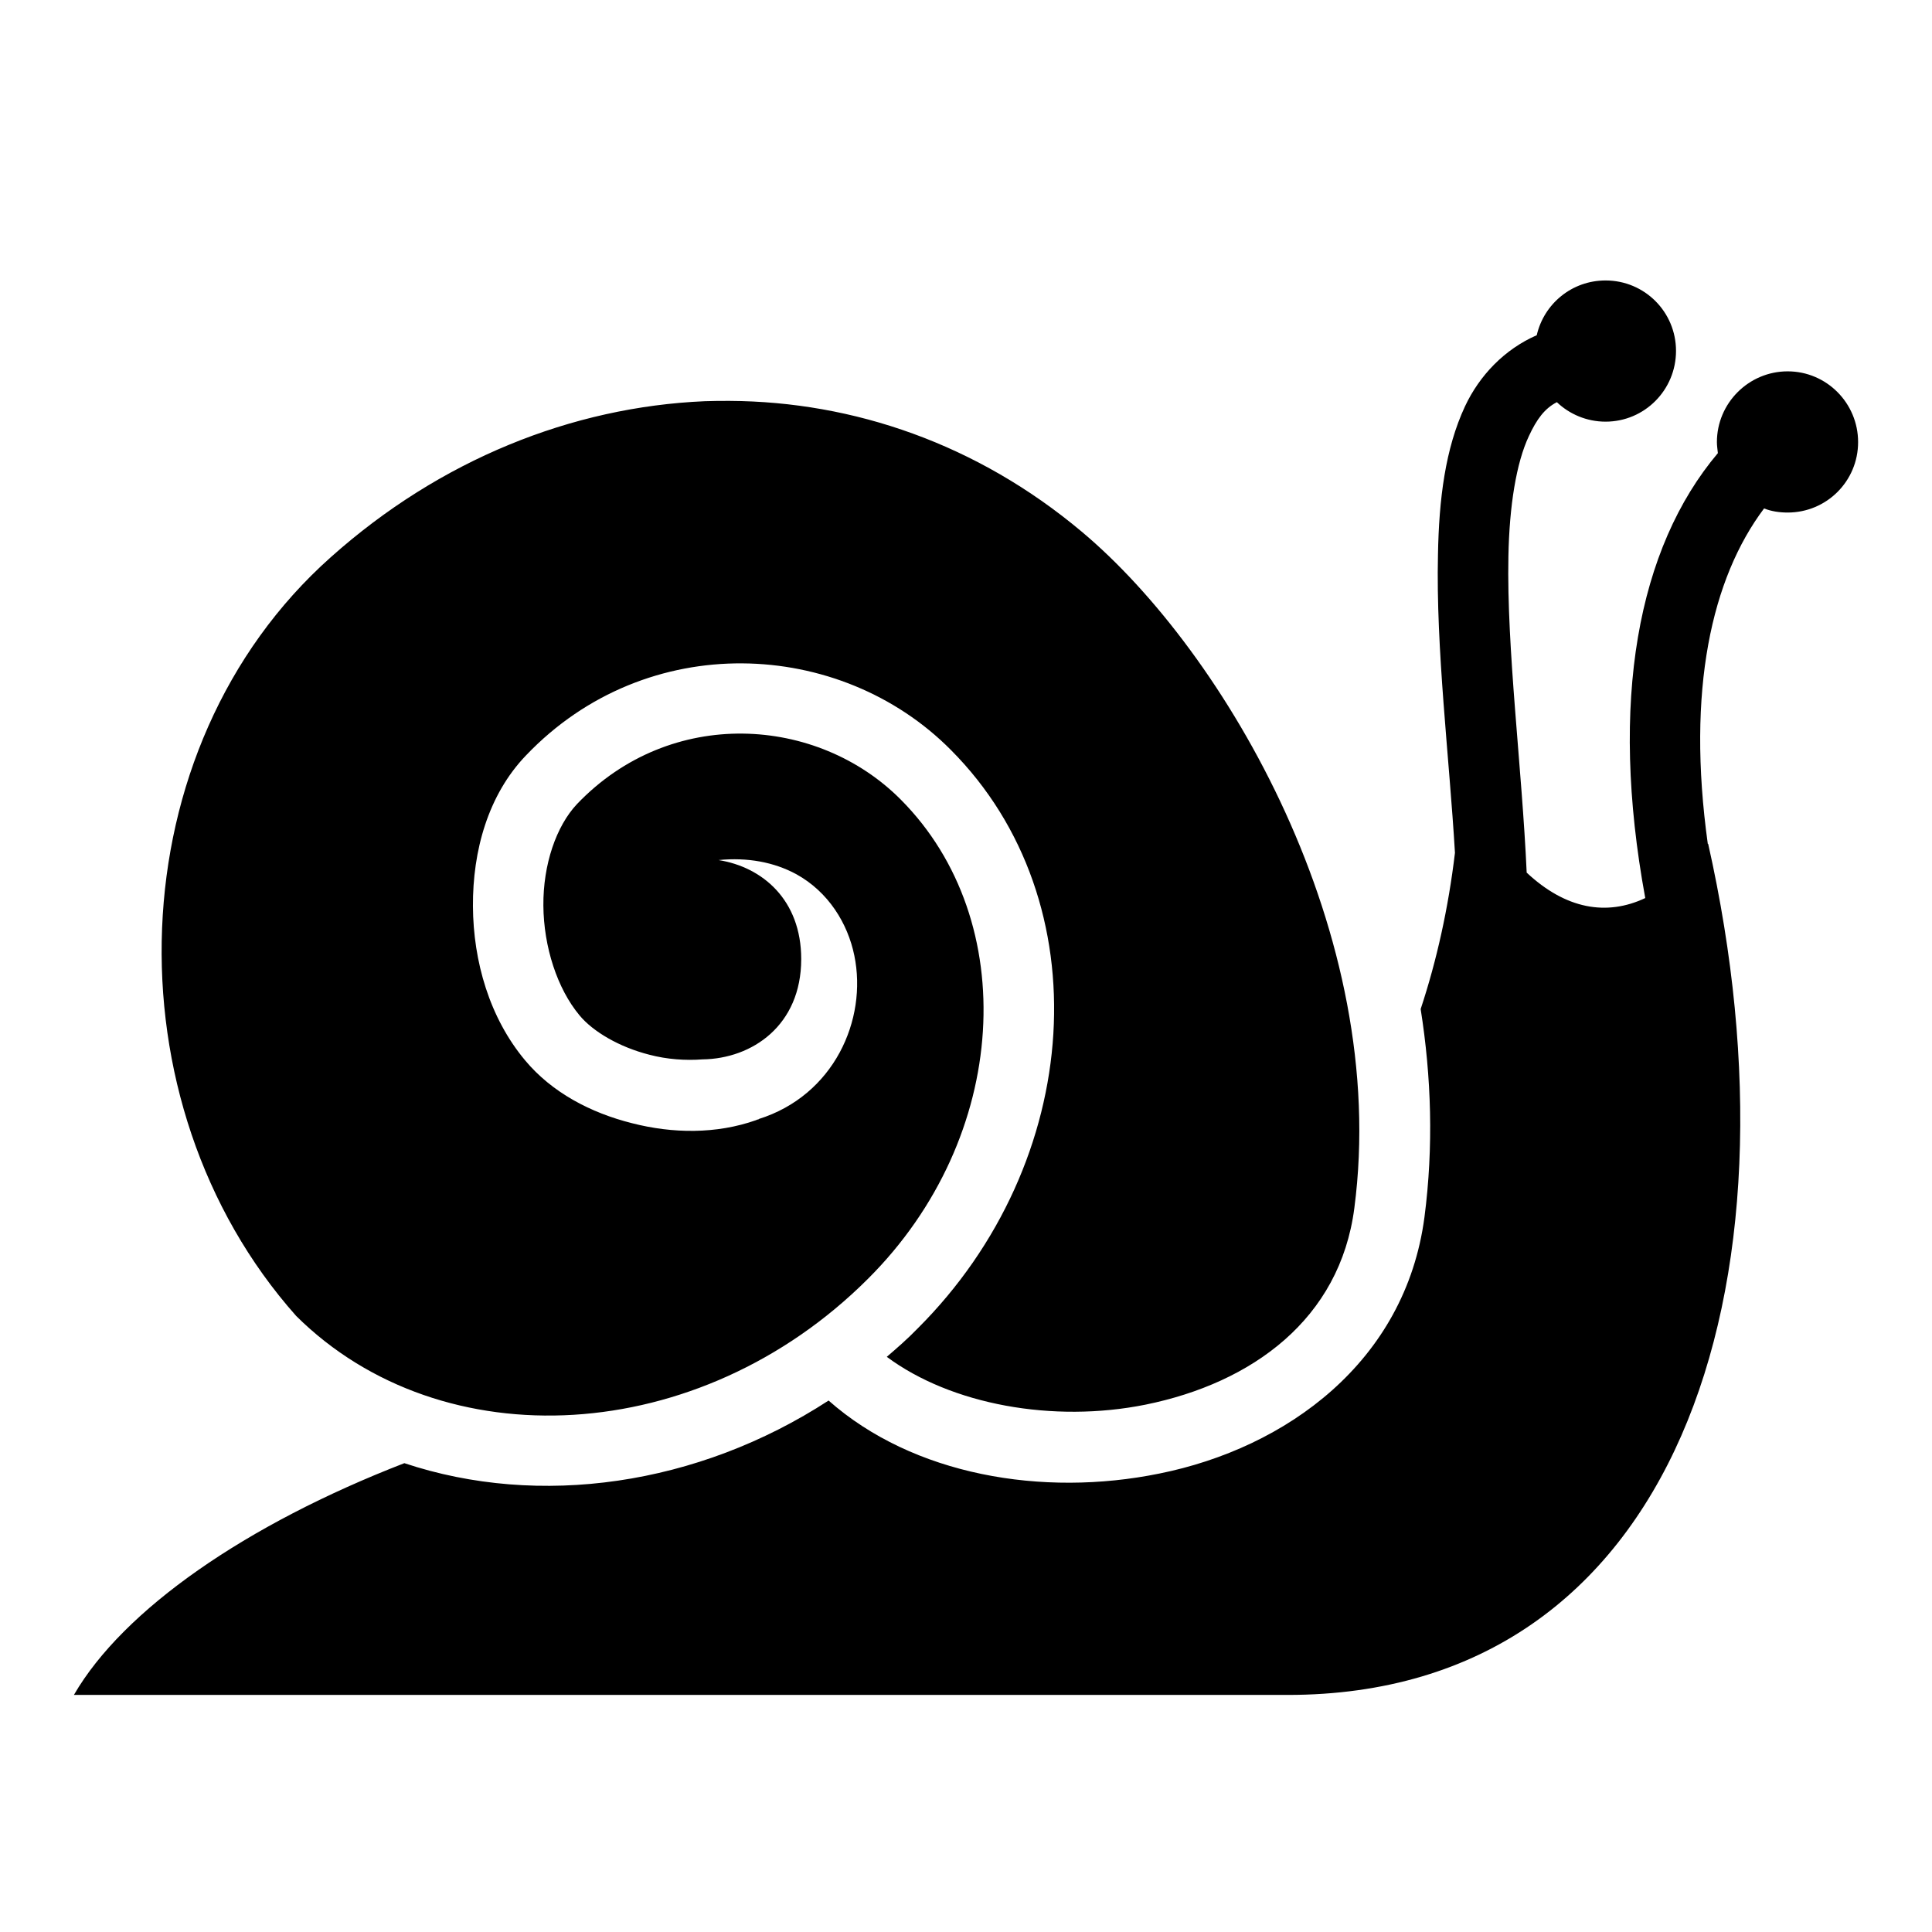
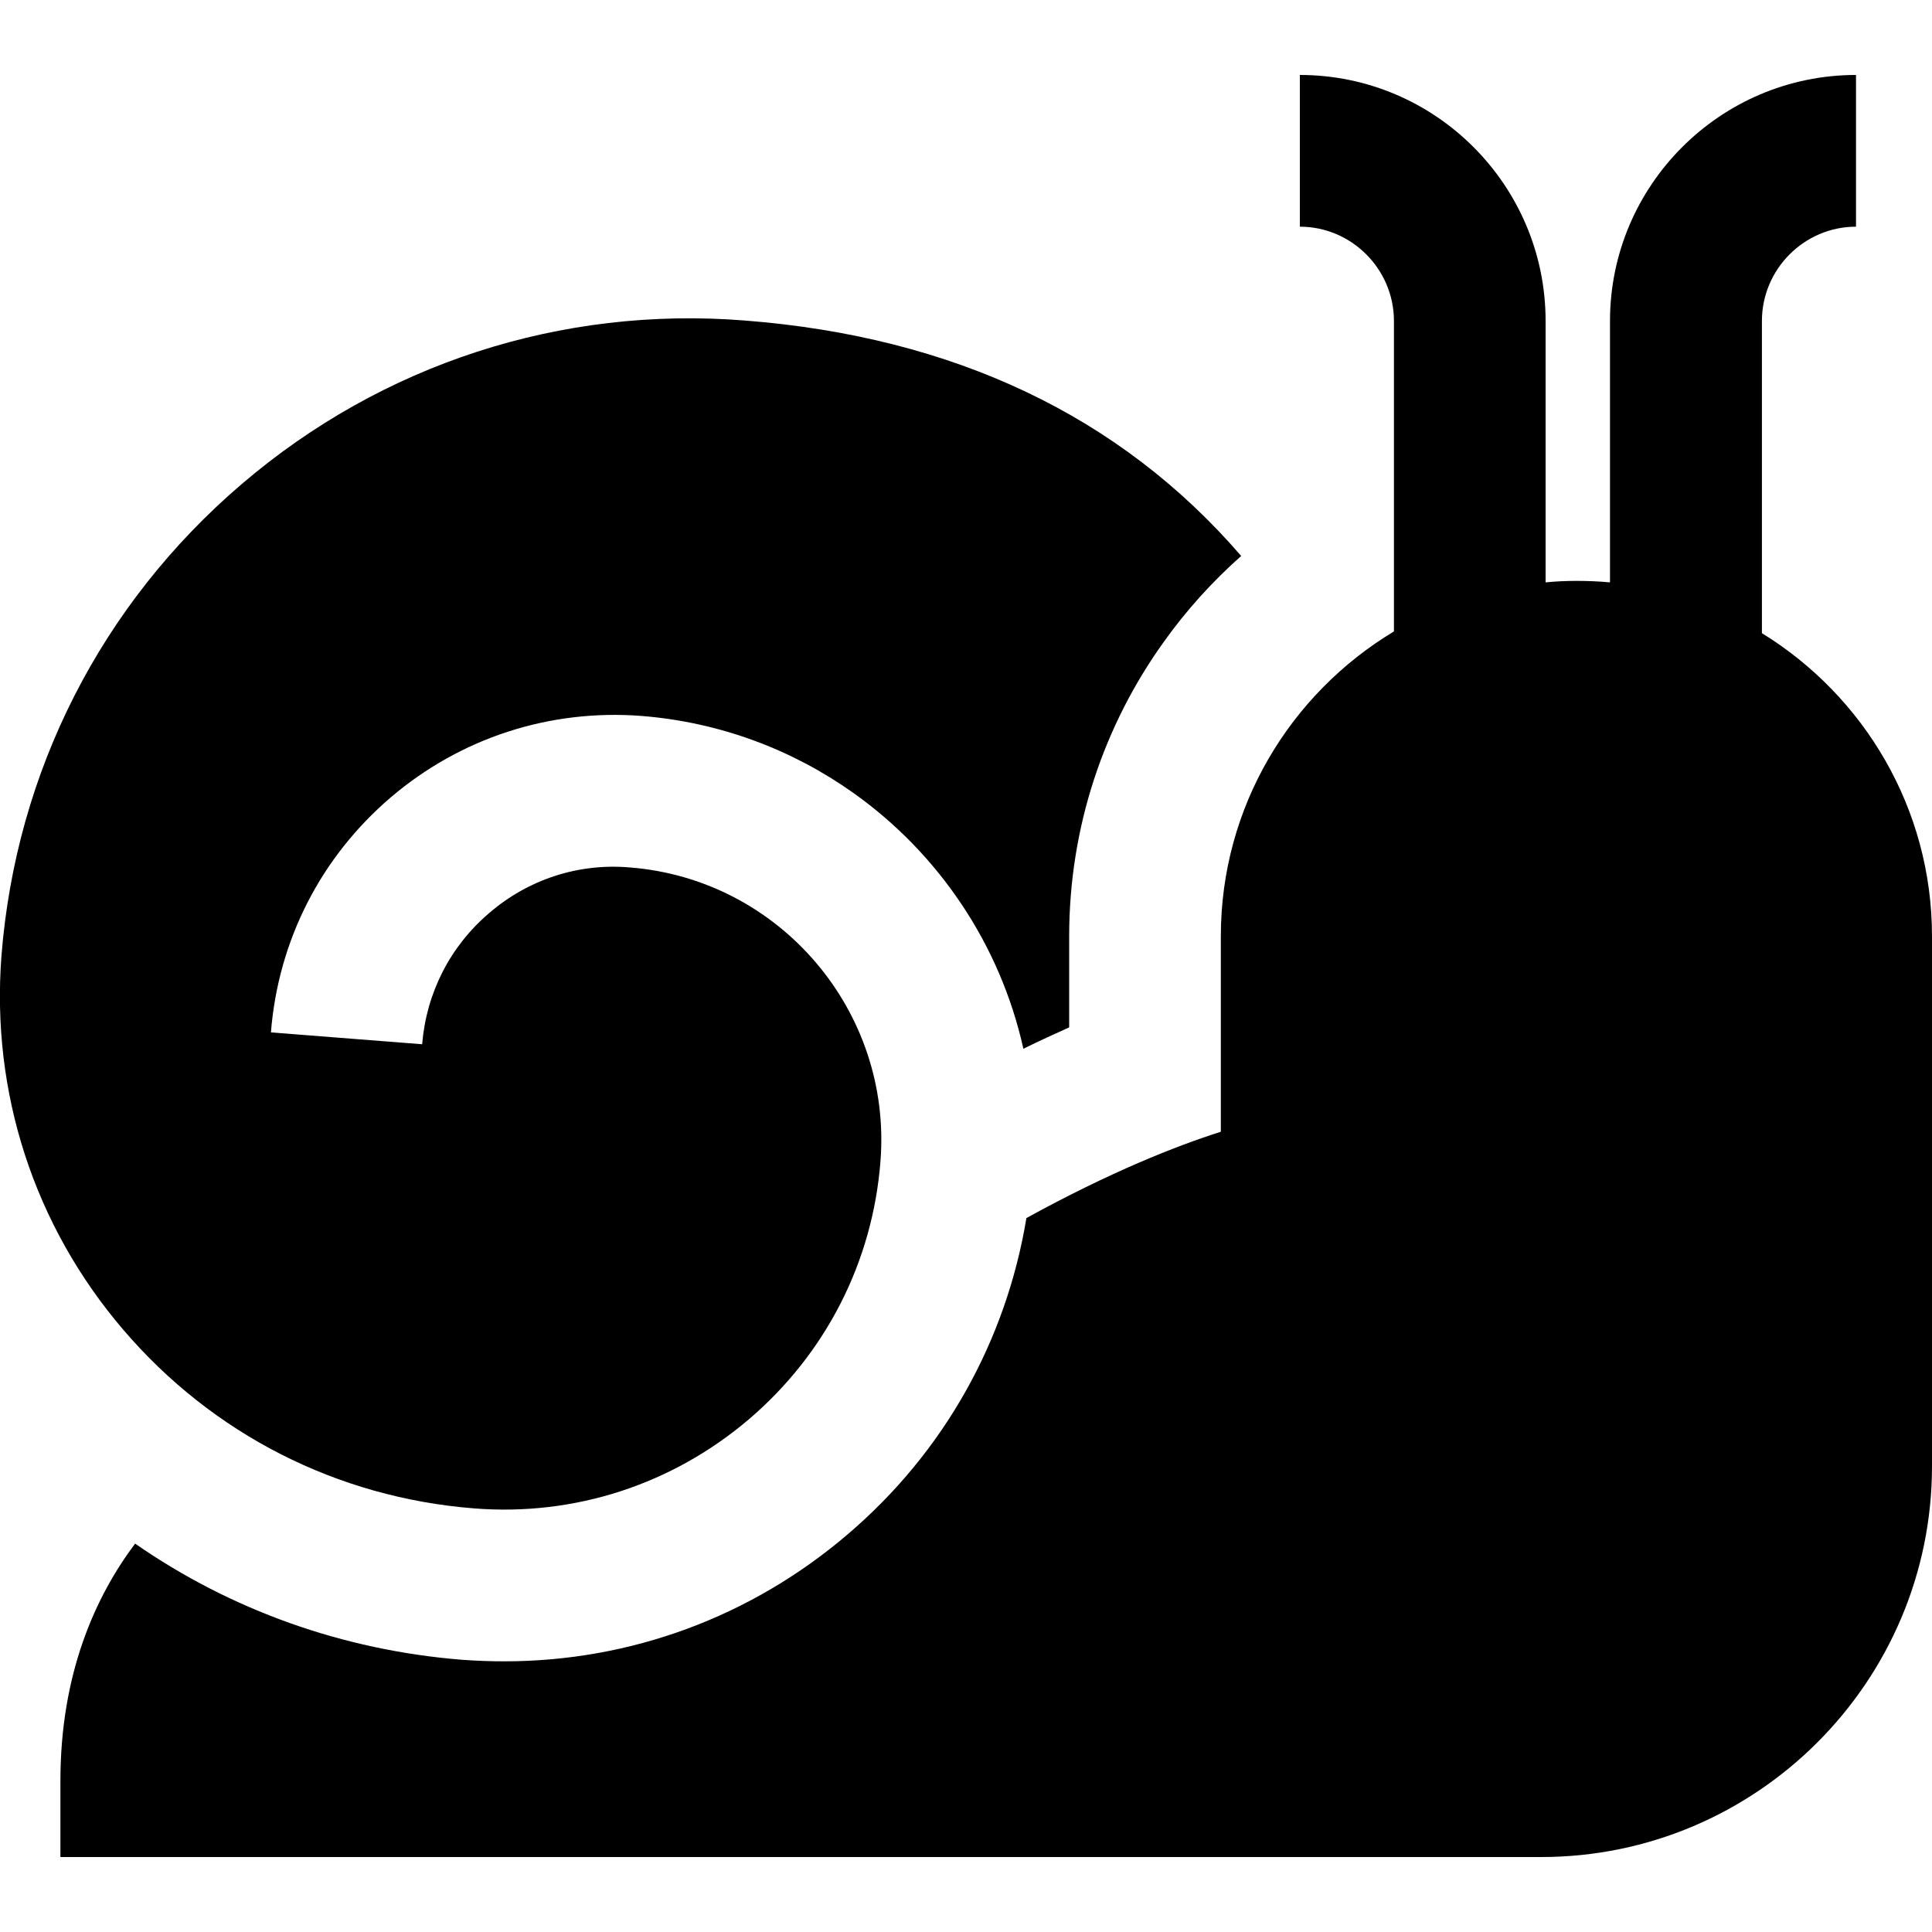
- <svg xmlns="http://www.w3.org/2000/svg" width="24px" height="24px" viewBox="0 0 24 24" version="1.1">
+ <svg xmlns="http://www.w3.org/2000/svg" width="30px" height="30px" viewBox="0 0 30 30" version="1.1">
  <g id="surface1">
-     <path style=" stroke:none;fill-rule:nonzero;fill:rgb(0%,0%,0%);fill-opacity:1;" d="M 19.945 3.484 C 19.527 3.484 19.18 3.773 19.09 4.164 C 18.688 4.34 18.379 4.664 18.199 5.047 C 17.953 5.574 17.875 6.203 17.863 6.891 C 17.836 8.055 18.004 9.406 18.074 10.594 C 17.992 11.281 17.848 11.93 17.648 12.535 C 17.781 13.375 17.809 14.246 17.695 15.121 C 17.457 16.918 15.98 17.988 14.402 18.305 C 12.945 18.602 11.34 18.324 10.293 17.398 C 8.664 18.457 6.699 18.734 5.023 18.176 C 3.055 18.938 1.531 19.996 0.918 21.055 L 15.996 21.055 C 20.828 21.055 22.461 15.996 21.219 10.48 C 21.219 10.484 21.215 10.484 21.215 10.484 C 20.949 8.57 21.262 7.184 21.914 6.316 C 22.004 6.352 22.105 6.367 22.207 6.367 C 22.691 6.367 23.082 5.977 23.082 5.492 C 23.082 5.008 22.691 4.613 22.207 4.613 C 21.723 4.613 21.328 5.008 21.328 5.492 C 21.328 5.539 21.336 5.586 21.34 5.629 C 20.344 6.809 19.988 8.711 20.438 11.156 C 19.957 11.383 19.449 11.293 18.965 10.84 C 18.906 9.527 18.715 8.062 18.738 6.91 C 18.75 6.281 18.836 5.75 18.992 5.418 C 19.09 5.207 19.188 5.074 19.34 4.996 C 19.496 5.145 19.711 5.238 19.945 5.238 C 20.43 5.238 20.82 4.844 20.82 4.359 C 20.82 3.875 20.43 3.484 19.945 3.484 Z M 9.062 4.98 C 8.961 4.98 8.855 4.98 8.754 4.984 C 7.105 5.055 5.465 5.711 4.109 6.922 C 1.449 9.289 1.324 13.699 3.68 16.348 C 5.492 18.145 8.688 17.977 10.781 15.887 C 12.551 14.125 12.684 11.434 11.191 9.934 C 10.156 8.891 8.332 8.77 7.168 9.988 C 6.91 10.262 6.746 10.738 6.75 11.25 C 6.754 11.762 6.922 12.281 7.199 12.613 C 7.367 12.816 7.695 13.008 8.066 13.102 C 8.285 13.16 8.516 13.176 8.727 13.16 C 9.344 13.152 9.953 12.738 9.953 11.914 C 9.953 11.176 9.469 10.77 8.926 10.684 C 9.289 10.648 9.617 10.711 9.891 10.859 C 10.289 11.078 10.531 11.469 10.613 11.871 C 10.777 12.668 10.359 13.609 9.422 13.902 L 9.426 13.906 C 9.418 13.906 9.41 13.906 9.402 13.91 C 9.398 13.91 9.398 13.914 9.395 13.914 C 8.898 14.09 8.355 14.082 7.852 13.953 C 7.336 13.824 6.855 13.57 6.523 13.172 C 6.082 12.645 5.879 11.945 5.875 11.258 C 5.871 10.57 6.062 9.875 6.535 9.383 C 8.035 7.812 10.438 7.93 11.812 9.316 C 13.688 11.199 13.469 14.441 11.398 16.504 C 11.277 16.629 11.148 16.742 11.016 16.855 C 11.816 17.449 13.082 17.68 14.23 17.449 C 15.555 17.18 16.645 16.387 16.824 15.008 C 17.27 11.609 15.223 8.102 13.438 6.605 C 12.141 5.516 10.605 4.988 9.062 4.98 Z M 9.062 4.98 " />
+     <path style=" stroke:none;fill-rule:nonzero;fill:rgb(0%,0%,0%);fill-opacity:1;" d="M 27.359 9.832 L 27.359 4.984 C 27.359 4.18 28.016 3.52 28.82 3.52 L 28.82 1.164 C 26.715 1.164 25 2.879 25 4.984 L 25 9.043 C 24.828 9.027 24.656 9.02 24.48 9.02 C 24.316 9.02 24.16 9.027 24 9.043 L 24 4.984 C 24 2.879 22.289 1.164 20.184 1.164 L 20.184 3.52 C 20.988 3.52 21.645 4.18 21.645 4.984 L 21.645 9.805 C 20.035 10.773 18.957 12.531 18.957 14.539 L 18.957 17.574 C 18.266 17.793 17.238 18.199 15.938 18.914 C 15.621 20.828 14.656 22.551 13.164 23.824 C 11.66 25.109 9.789 25.797 7.832 25.797 C 7.613 25.797 7.395 25.789 7.176 25.773 C 5.324 25.625 3.582 25 2.098 23.969 C 1.48 24.793 0.938 25.988 0.938 27.656 L 0.938 28.836 L 23.93 28.836 C 27.277 28.836 30 26.113 30 22.766 L 30 14.539 C 30 12.551 28.941 10.805 27.359 9.832 Z M 27.359 9.832 " />
+     <path style=" stroke:none;fill-rule:nonzero;fill:rgb(0%,0%,0%);fill-opacity:1;" d="M 11.566 4.977 C 8.711 4.75 5.934 5.652 3.754 7.516 C 1.574 9.379 0.25 11.977 0.023 14.836 C -0.141 16.961 0.527 19.027 1.914 20.648 C 3.301 22.27 5.234 23.254 7.359 23.422 C 8.922 23.547 10.441 23.051 11.633 22.035 C 12.824 21.016 13.551 19.594 13.672 18.031 C 13.855 15.699 12.105 13.648 9.773 13.469 C 8.977 13.402 8.203 13.656 7.598 14.176 C 6.988 14.695 6.621 15.418 6.555 16.215 L 4.207 16.031 C 4.32 14.605 4.98 13.312 6.066 12.383 C 7.152 11.457 8.535 11.008 9.961 11.117 C 11.188 11.215 12.309 11.645 13.246 12.309 C 14.574 13.25 15.531 14.664 15.891 16.285 C 16.137 16.164 16.375 16.055 16.602 15.953 L 16.602 14.539 C 16.602 12.836 17.145 11.258 18.07 9.969 C 18.418 9.48 18.824 9.031 19.273 8.633 C 17.398 6.461 14.812 5.23 11.566 4.977 Z M 11.566 4.977 " />
  </g>
</svg>
